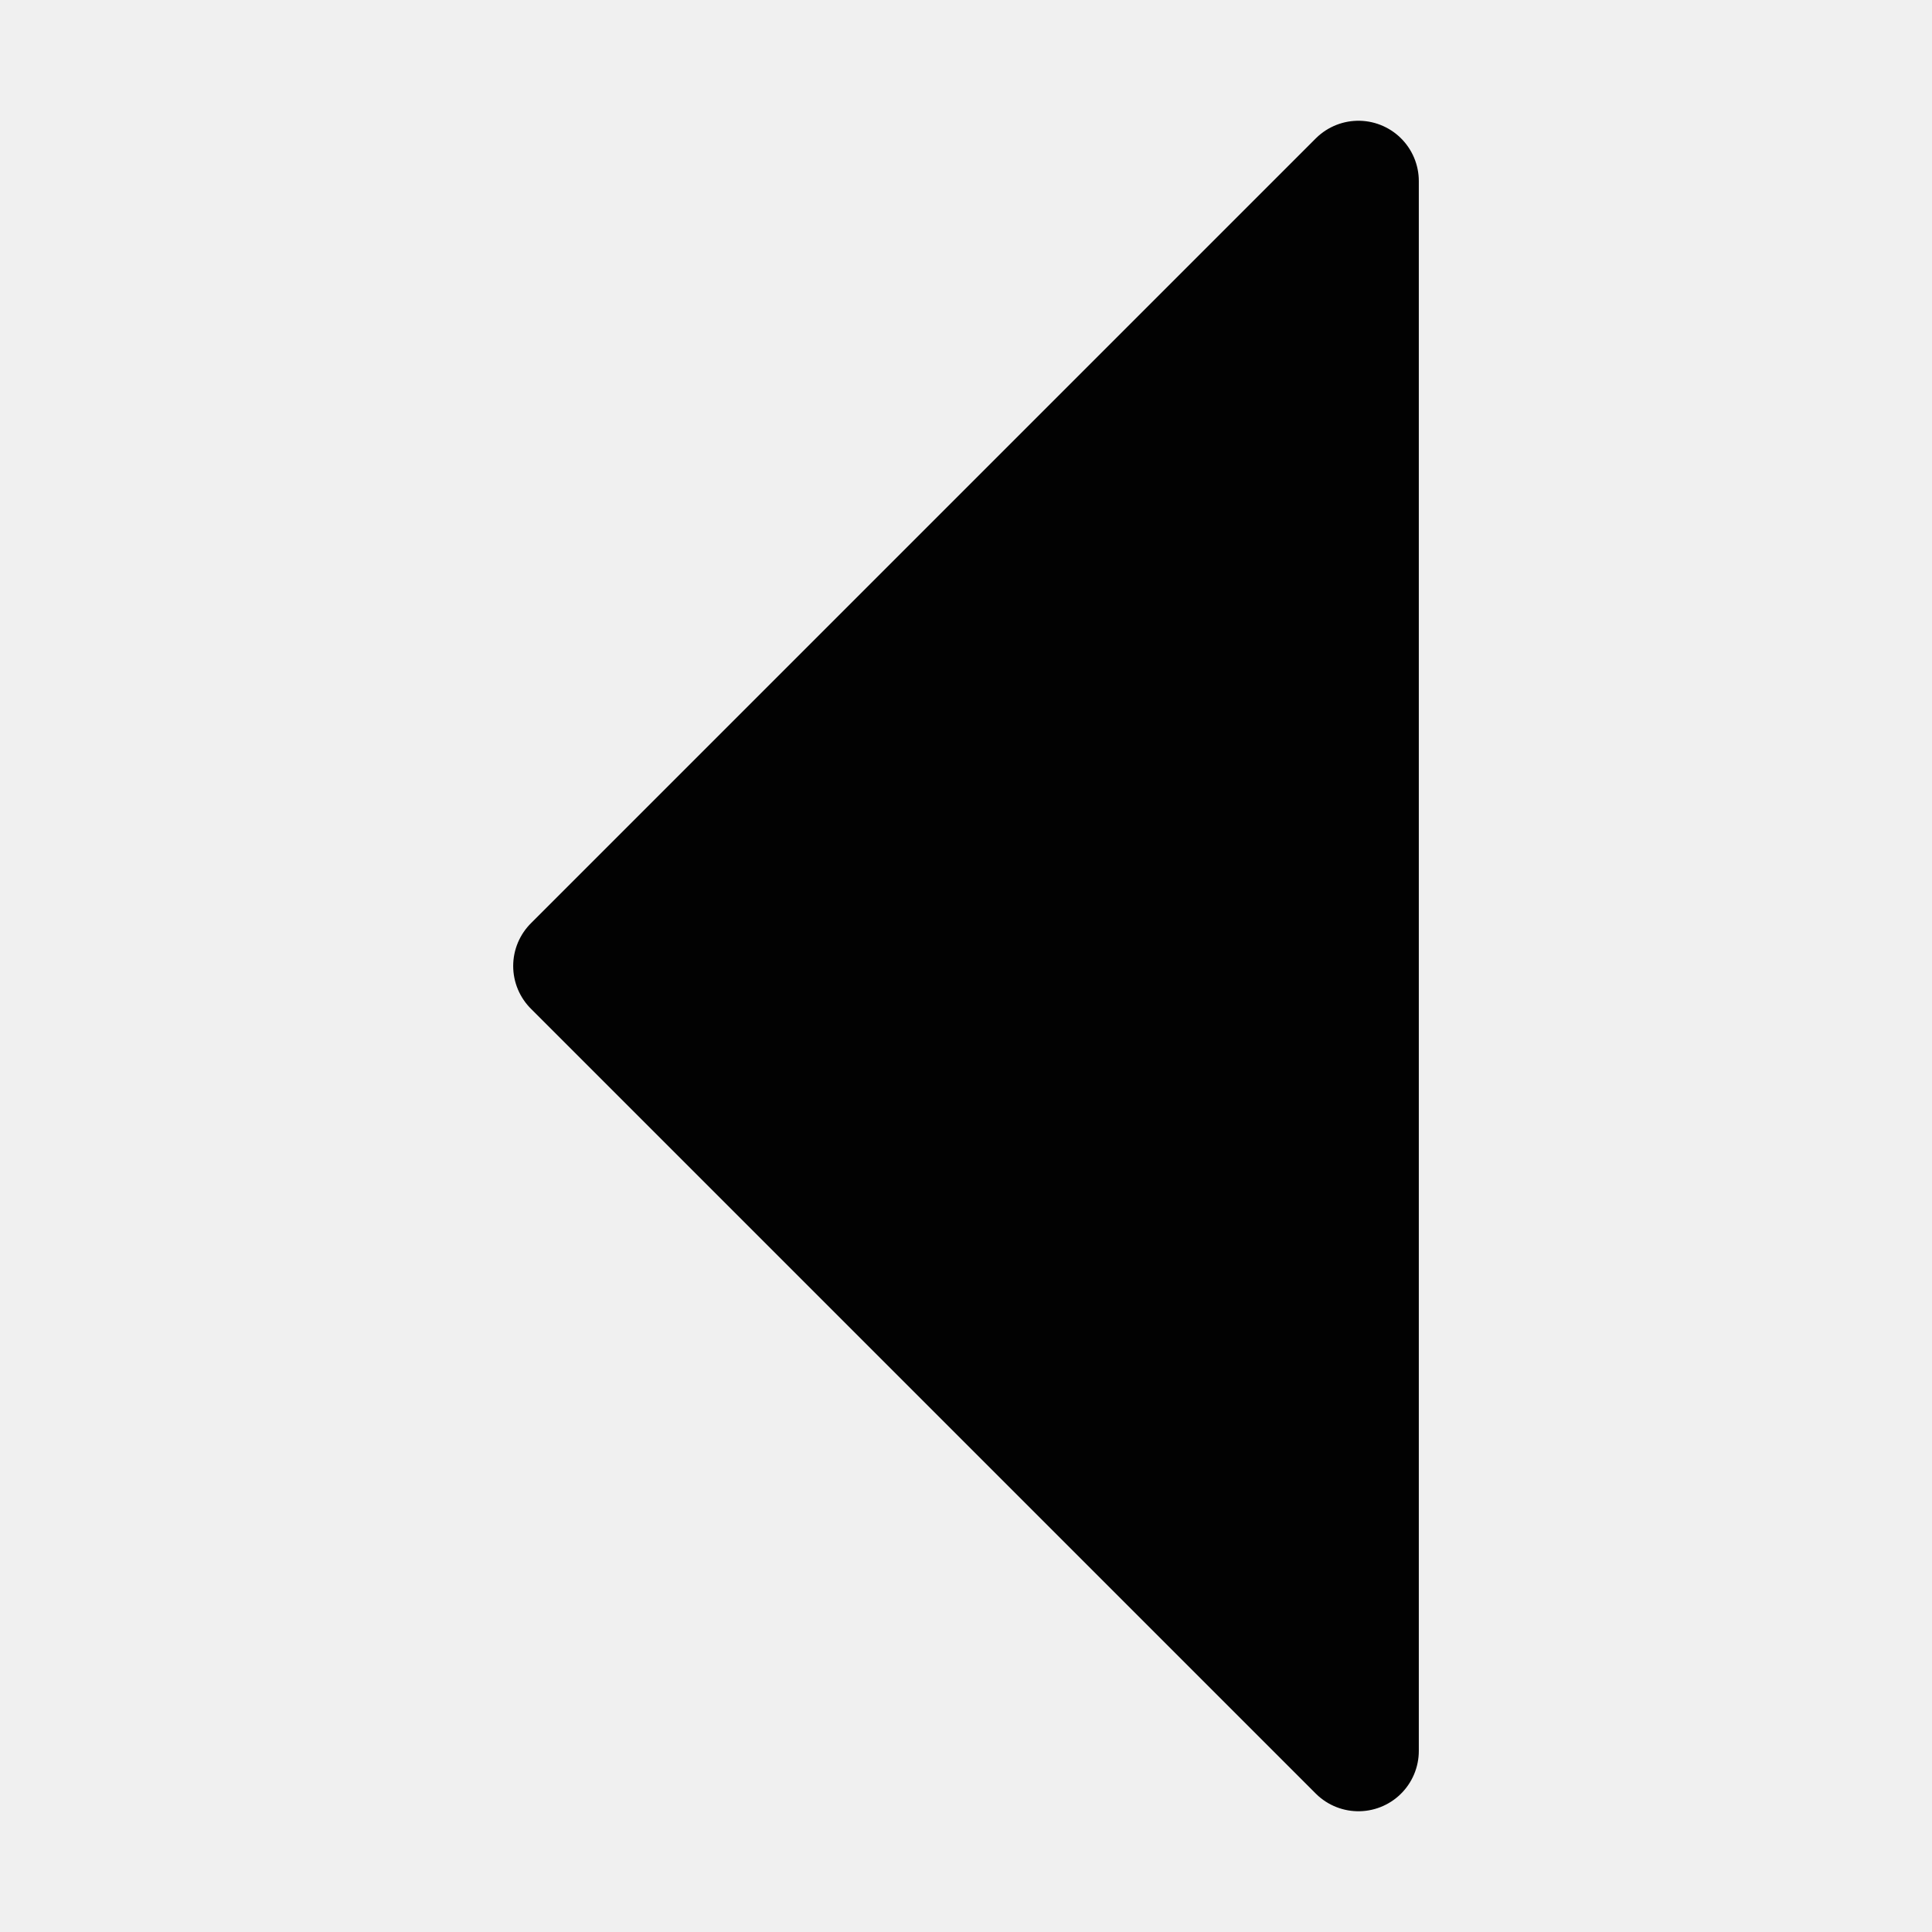
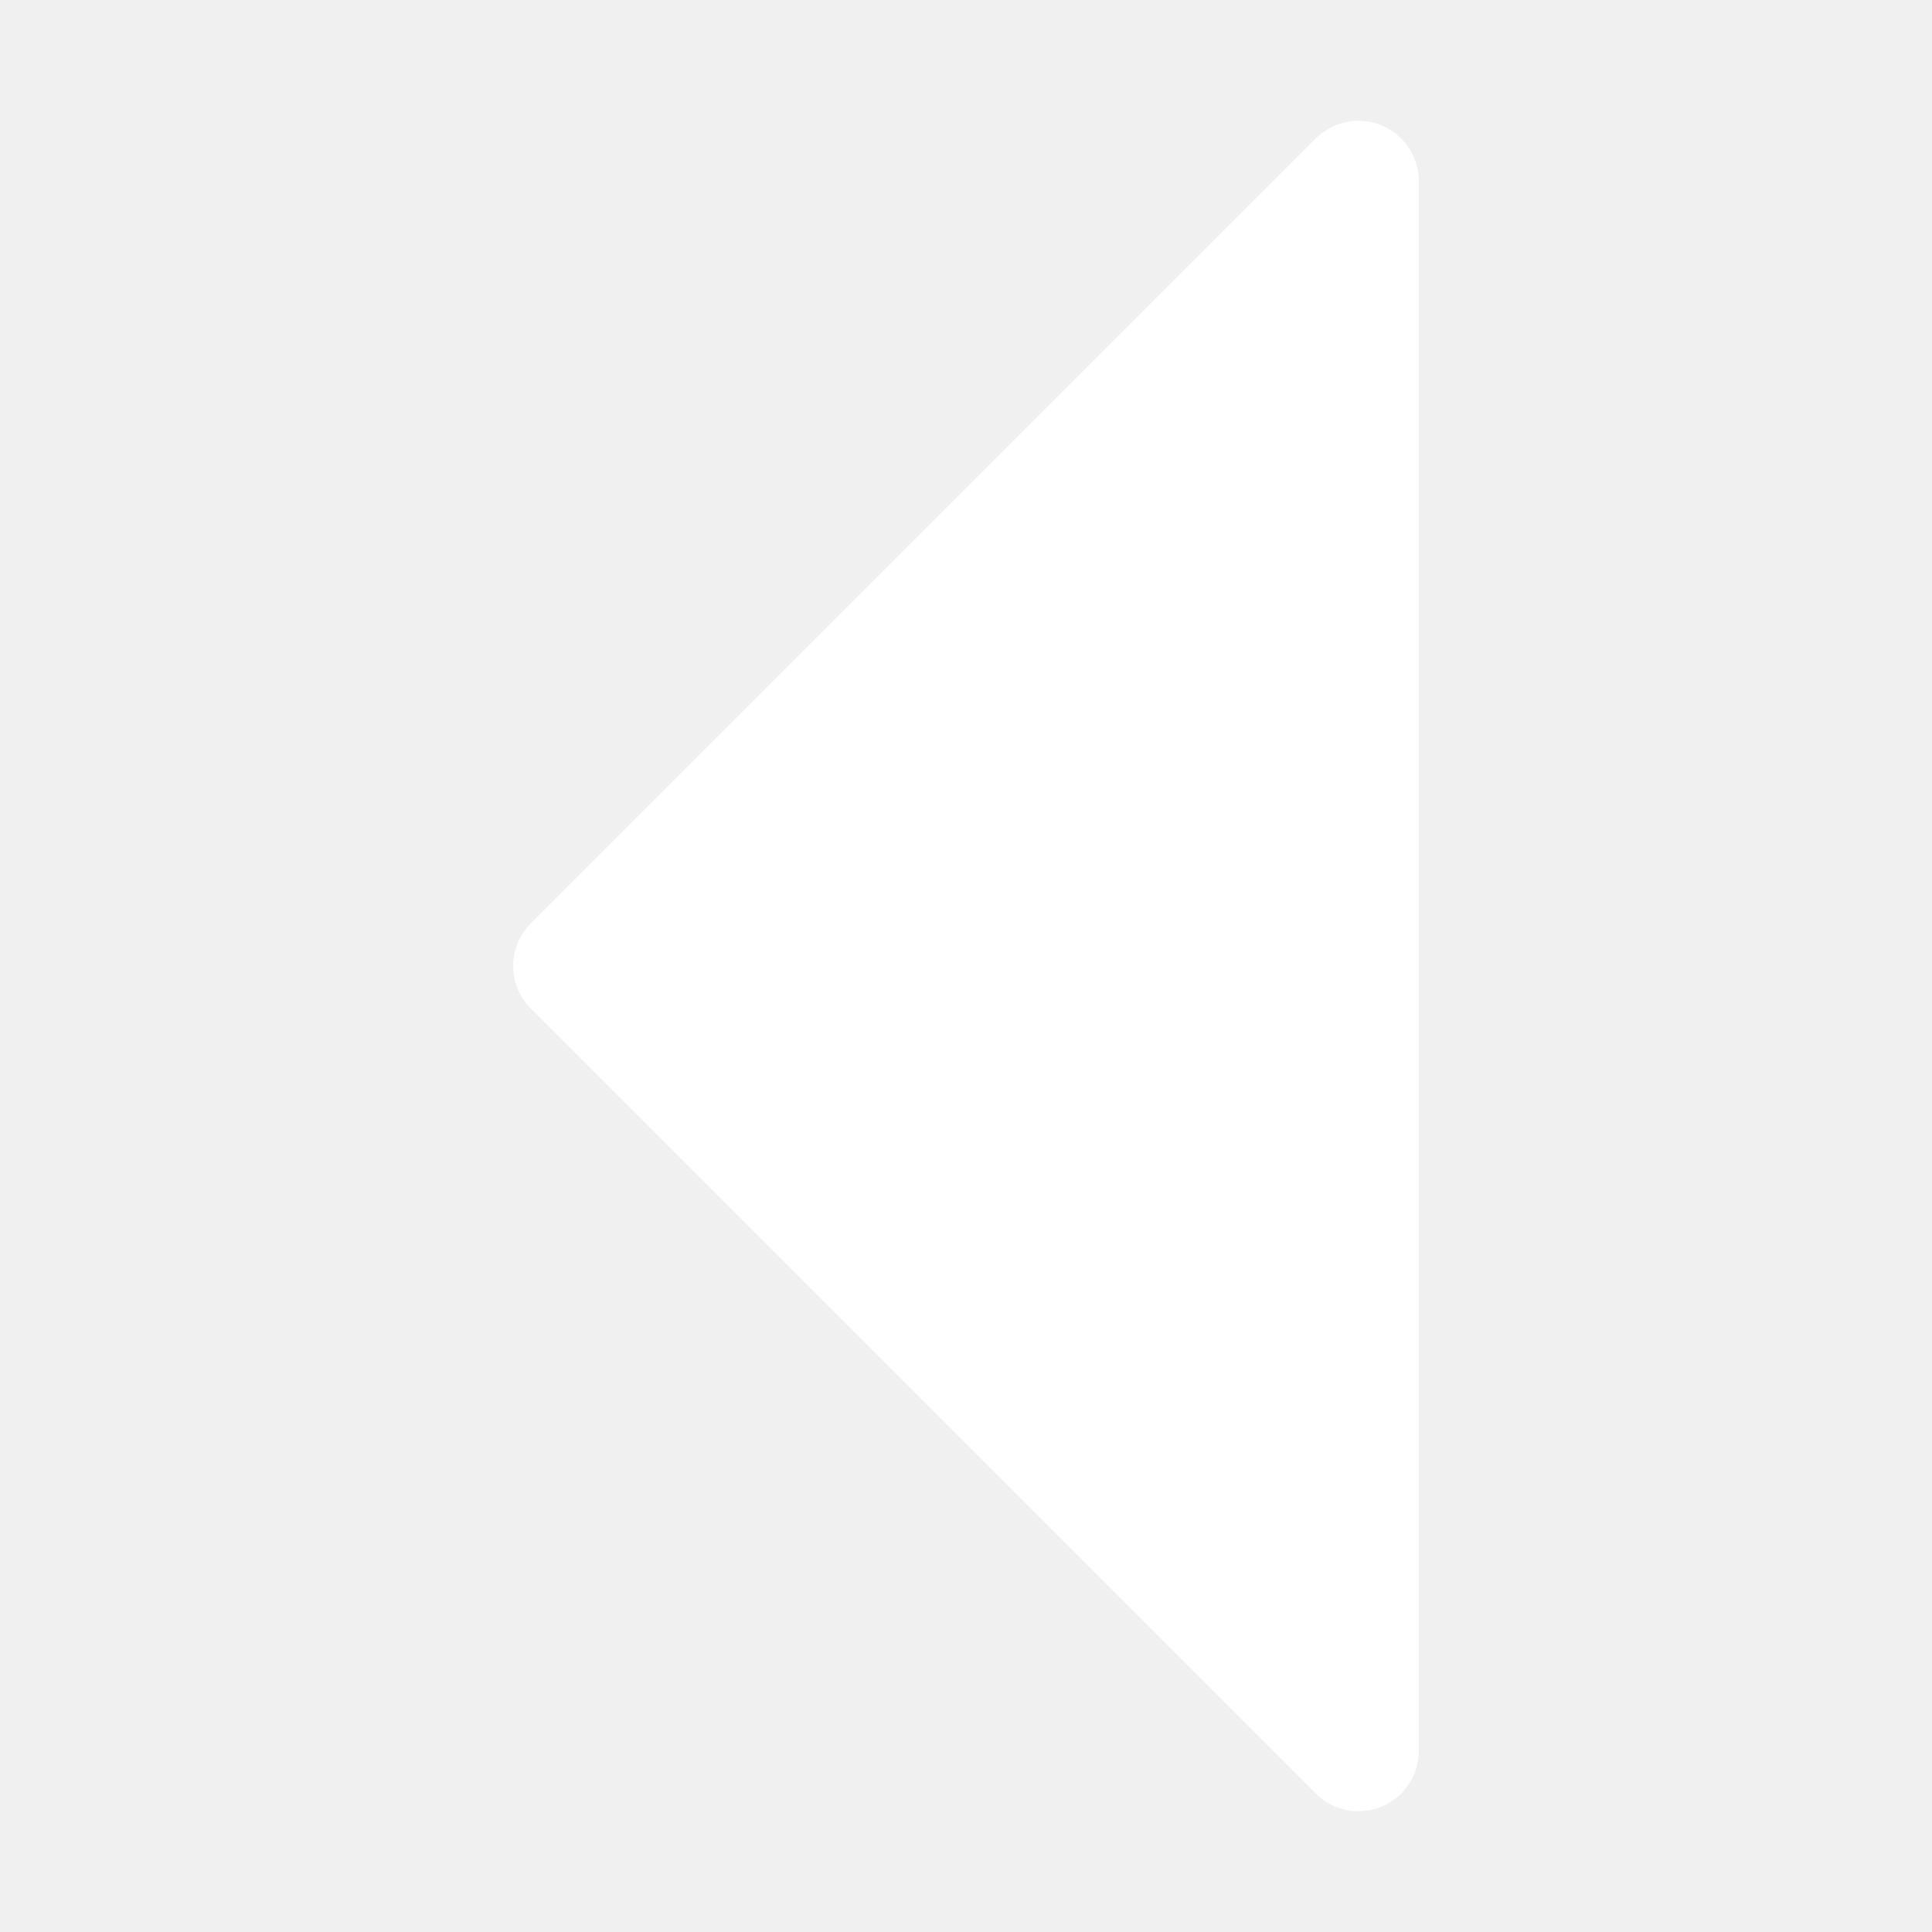
- <svg xmlns="http://www.w3.org/2000/svg" height="16" width="16" id="svg2" version="1.1">
+ <svg xmlns="http://www.w3.org/2000/svg" version="1.1" id="svg2" width="16" height="16">
  <defs id="defs7" />
-   <path style="opacity:0.99;fill:#000000;fill-opacity:1;fill-rule:nonzero;stroke:#000000;stroke-width:1;stroke-linecap:round;stroke-linejoin:round;stroke-miterlimit:4;stroke-dasharray:none;stroke-opacity:1" d="M 11.25,1.5 11.25,14.5 4.75,8 Z" id="path4137" />
+   <path id="path4137" d="M 11.25,1.5 11.25,14.5 4.75,8 Z" style="opacity:0.99;fill:#ffffff;fill-opacity:1;fill-rule:nonzero;stroke:#ffffff;stroke-width:1;stroke-linecap:round;stroke-linejoin:round;stroke-miterlimit:4;stroke-dasharray:none;stroke-opacity:1" />
</svg>
